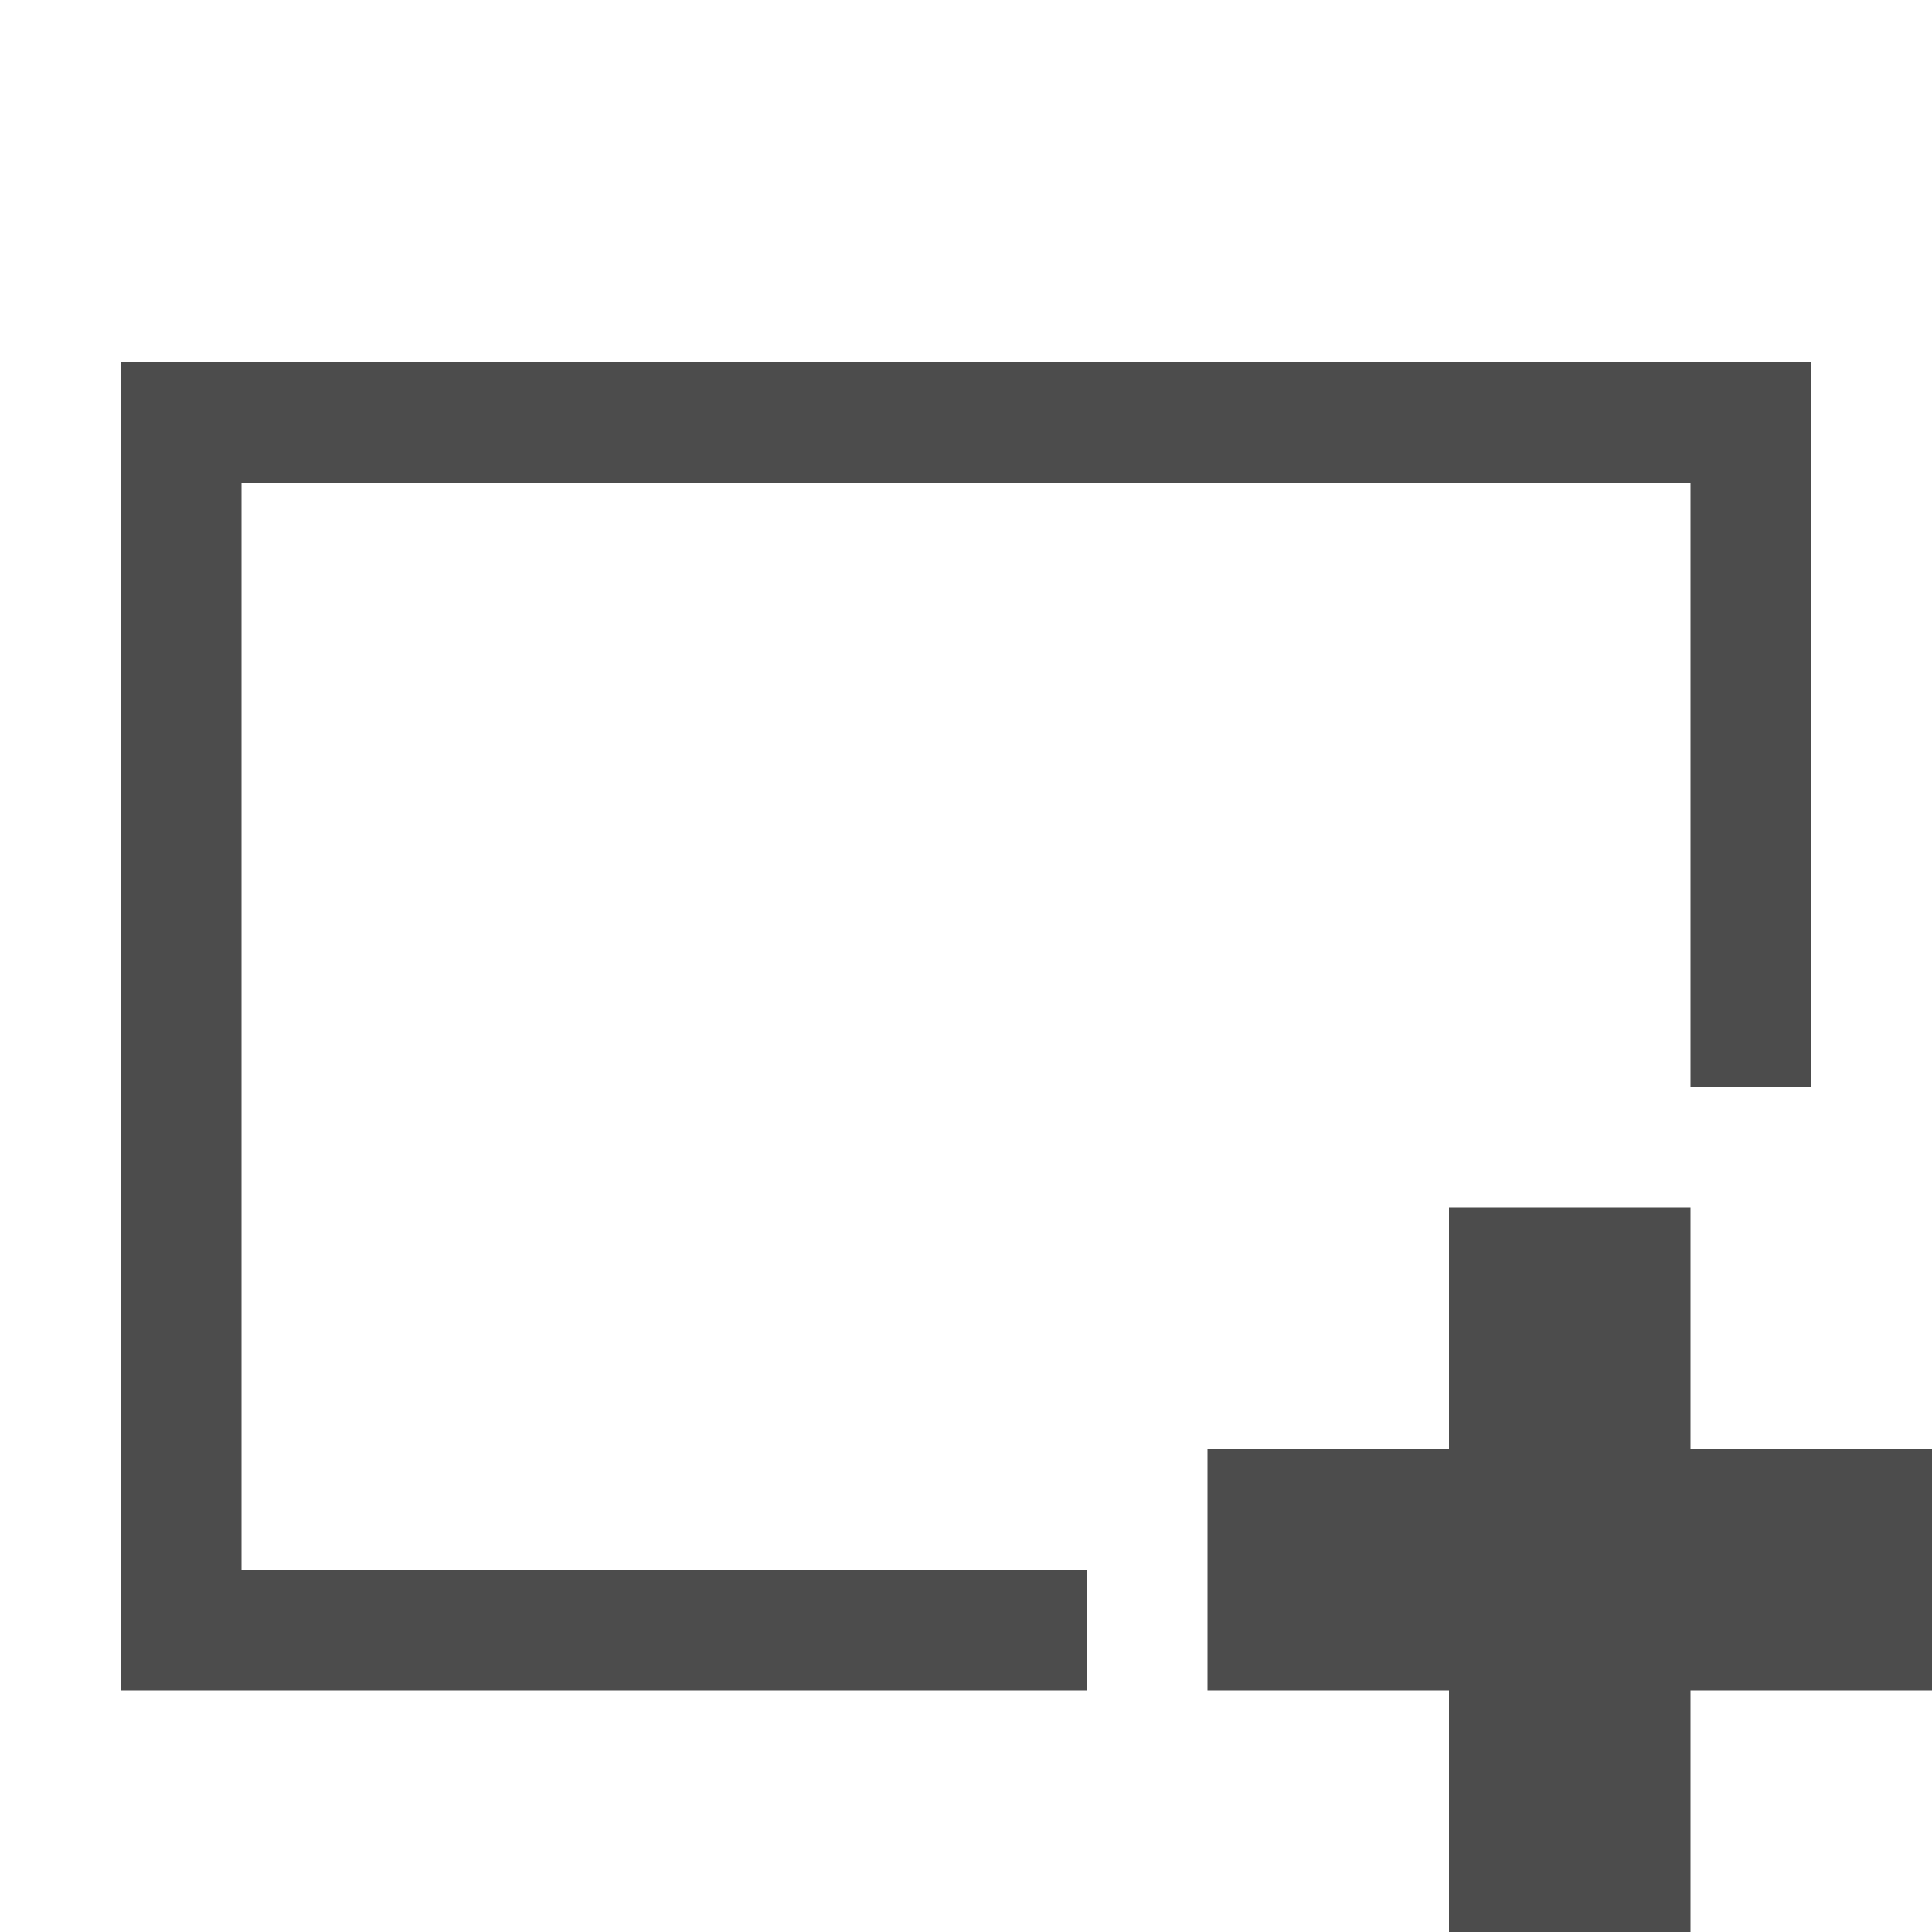
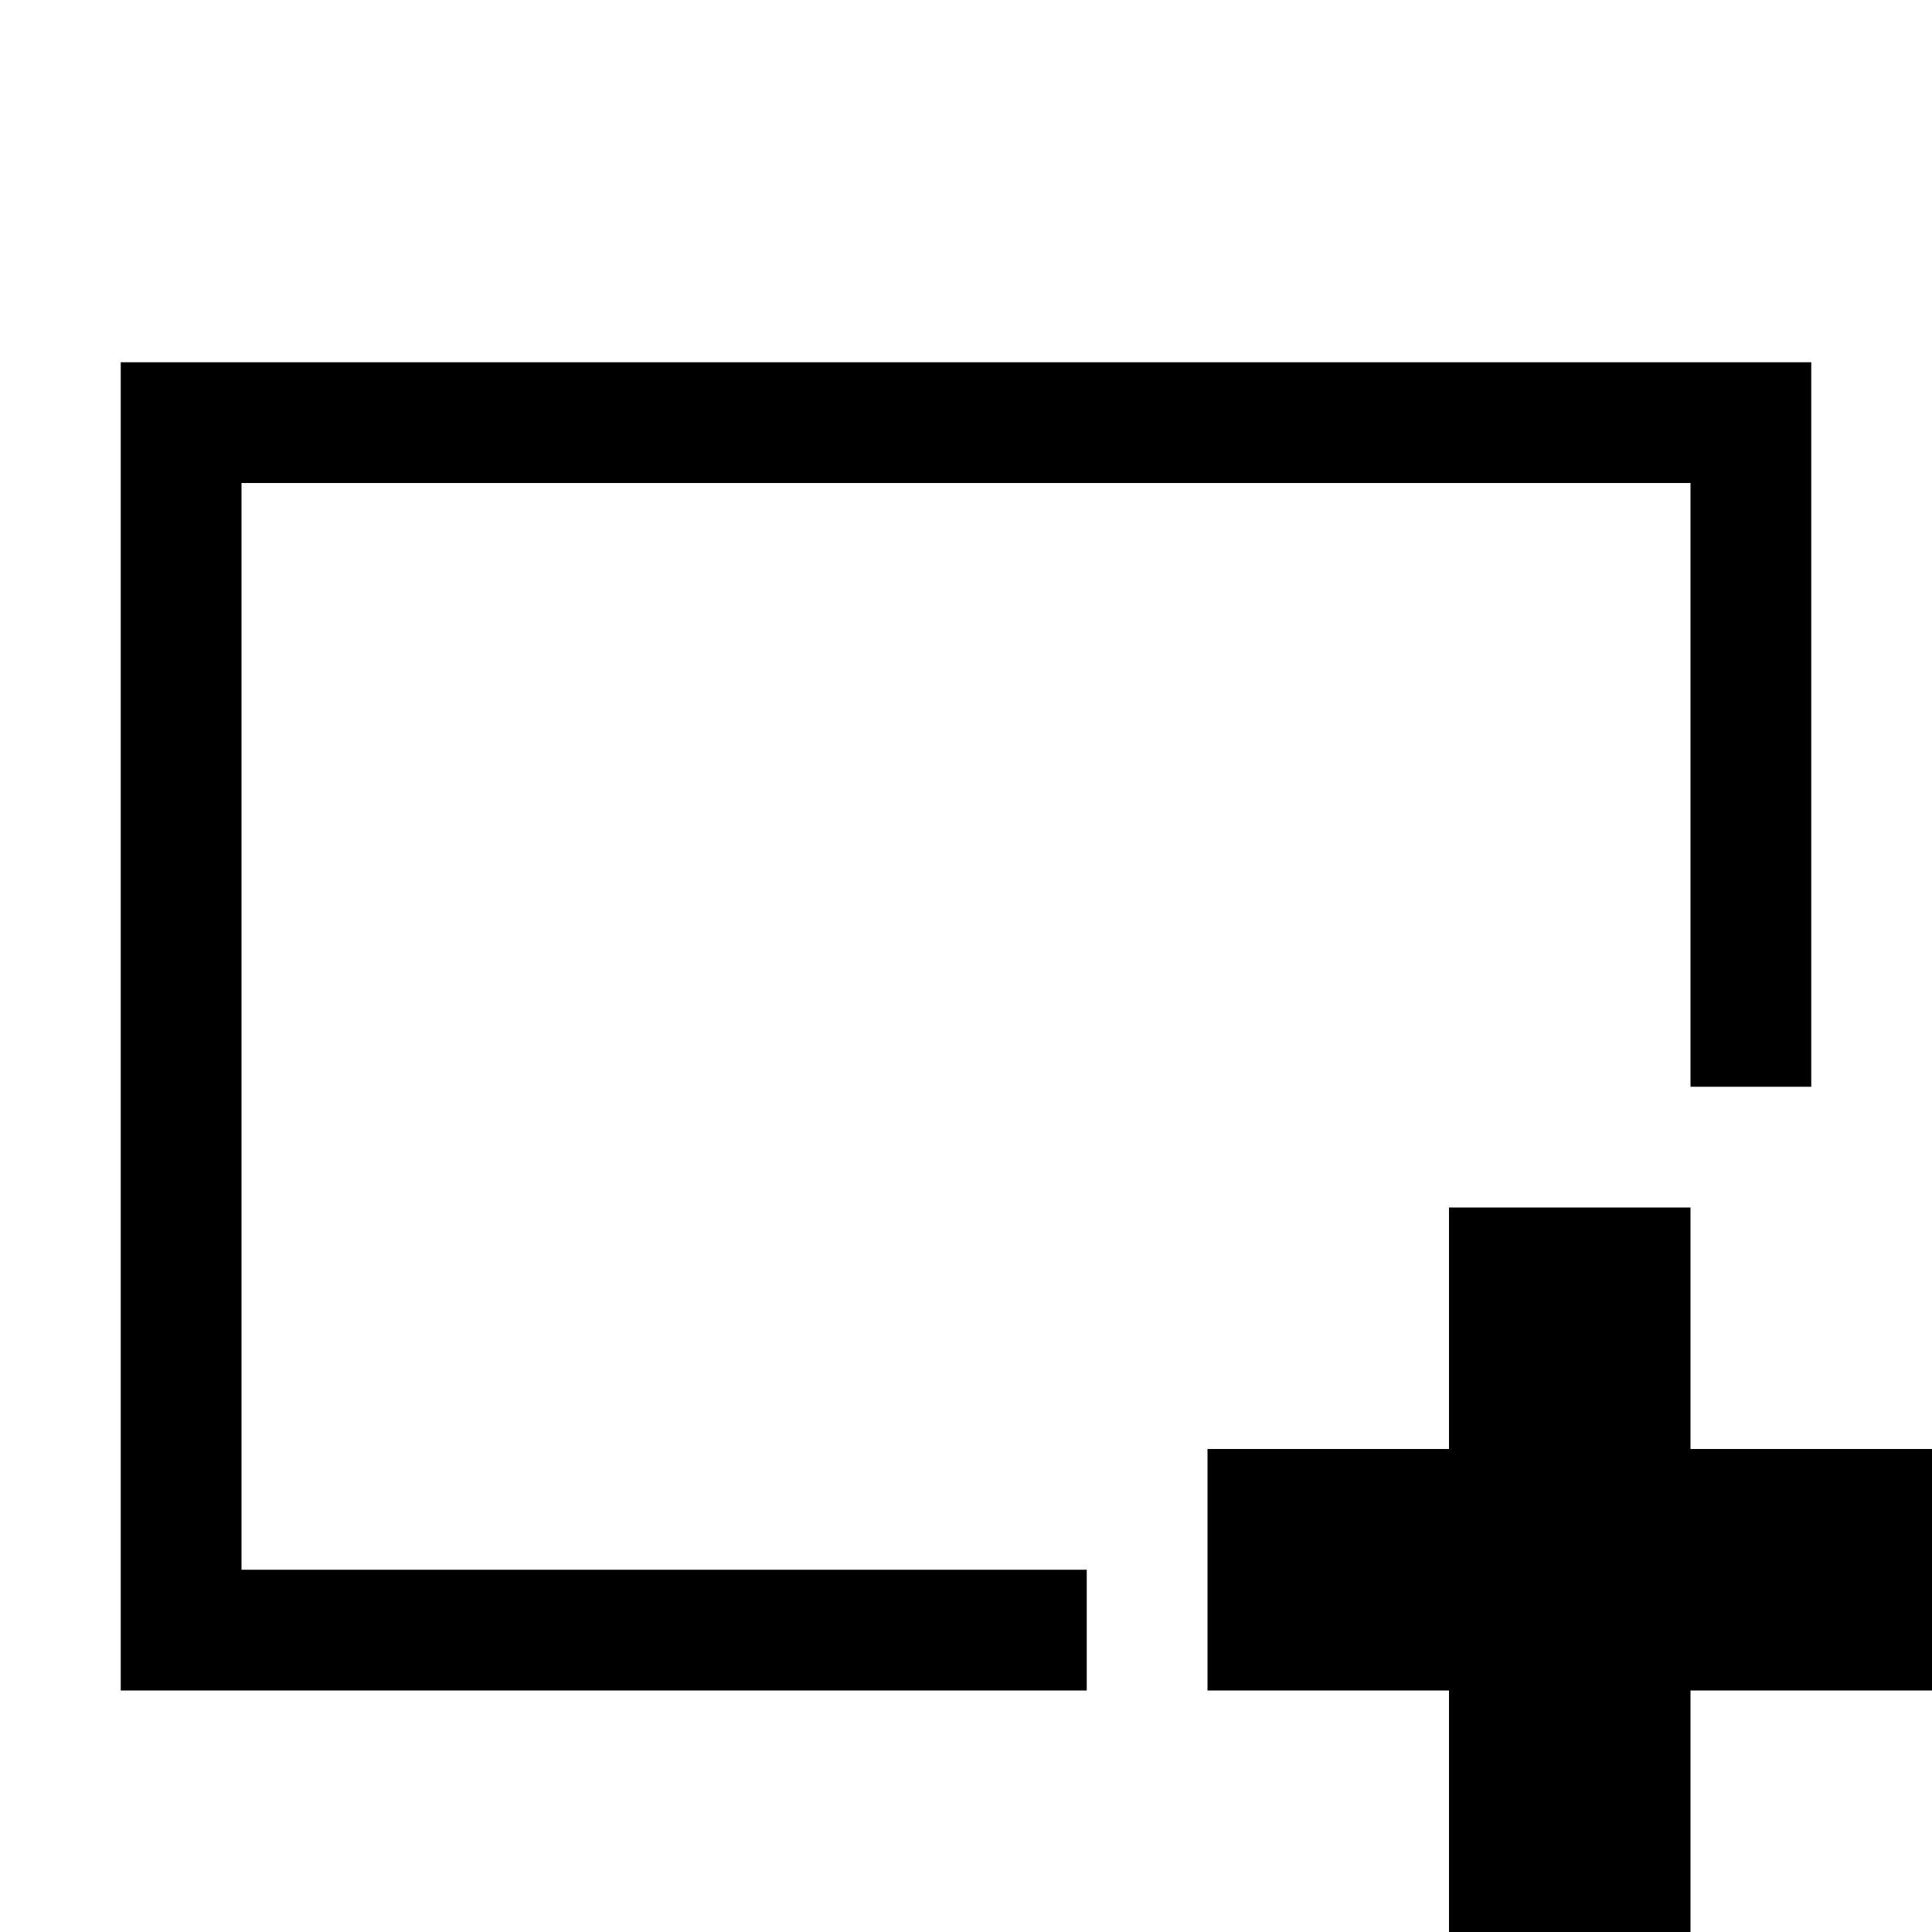
<svg xmlns="http://www.w3.org/2000/svg" version="1.1" width="16" height="16">
  <defs />
-   <path id="Plus" fill="rgba(76,76,76,1)" stroke="none" d="M 10 14 L 10 12 L 12 12 L 12 10 L 14 10 L 14 12 L 16 12 L 16 14 L 14 14 L 14 16 L 12 16 L 12 14 L 10 14 Z" />
-   <path id="Rectangle" fill="rgba(76,76,76,1)" stroke="none" d="M 1 3 L 15 3 L 15 9 L 14 9 L 14 4 L 2 4 L 2 13 L 9 13 L 9 14 L 1 14 L 1 3 Z" />
+   <polygon id="Plus" fill="rgba(0,0,0,1)" stroke="none" points=" 12 10 12 12 10 12 10 14 12 14 12 16 14 16 14 14 16 14 16 12 14 12 14 10" />
+   <polygon id="Rectangle" fill="rgba(0,0,0,1)" stroke="none" points=" 15 3 1 3 1 14 9 14 9 13 2 13 2 4 14 4 14 9 15 9" />
</svg>
